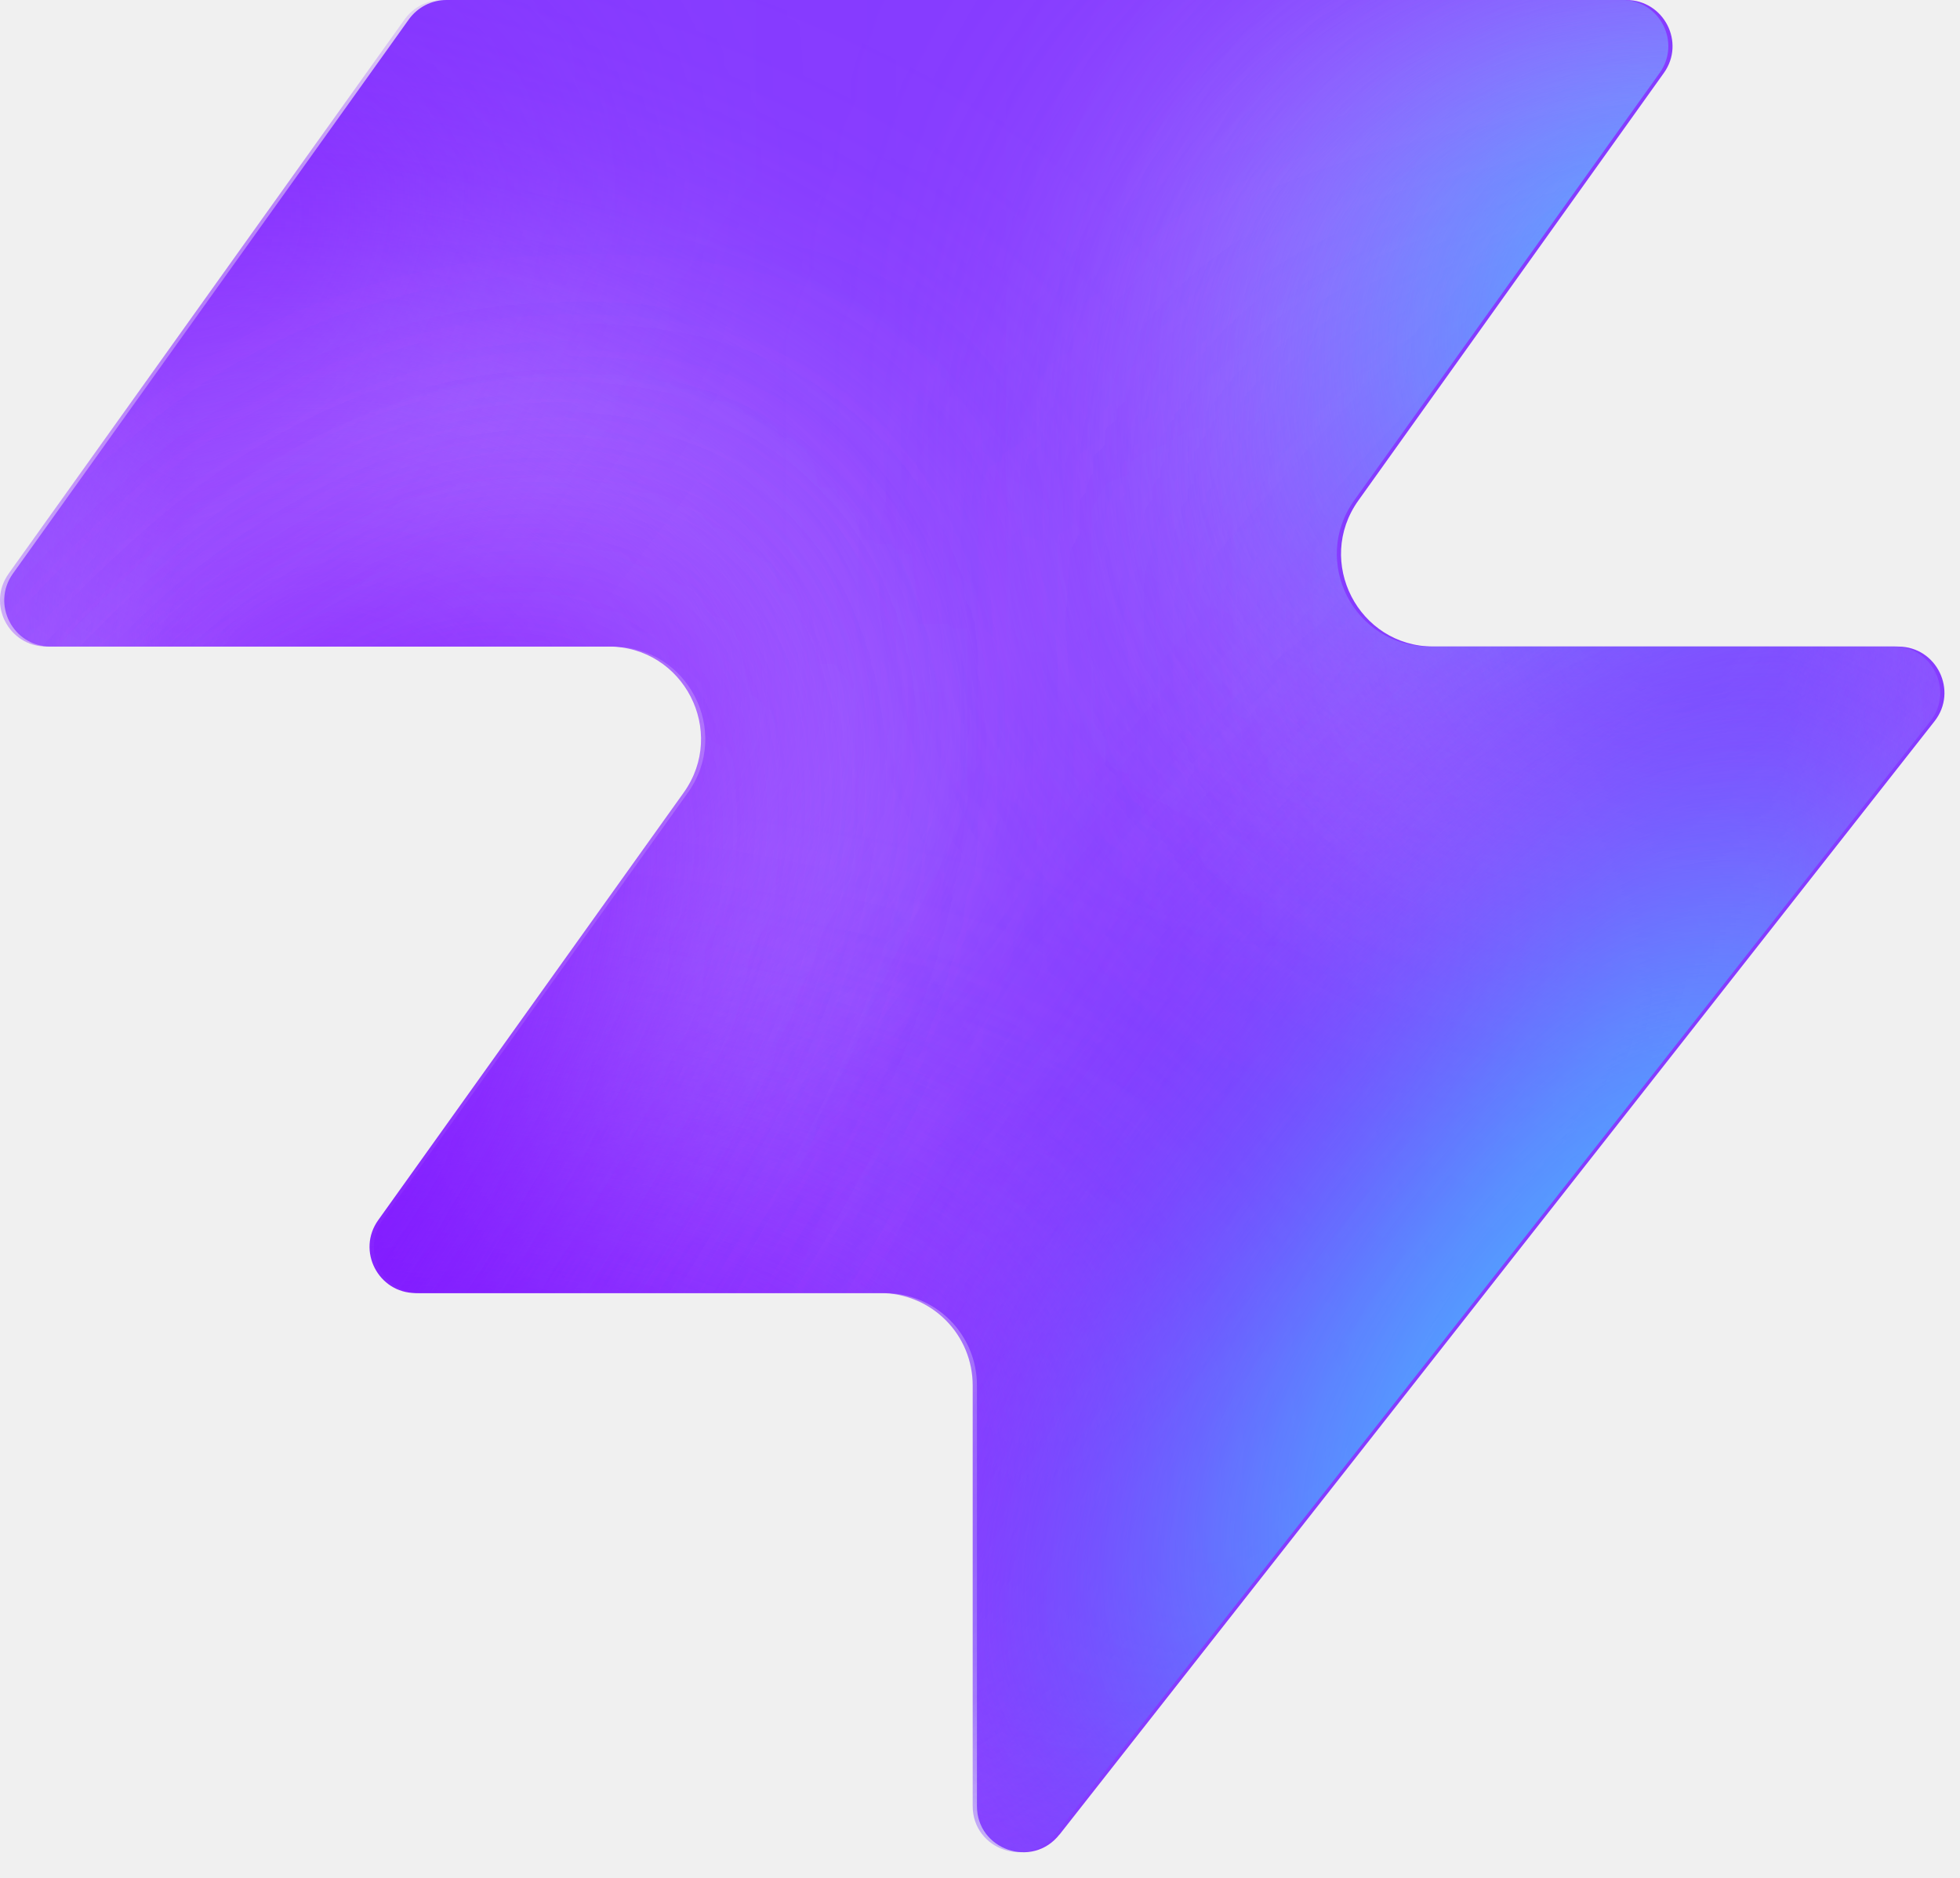
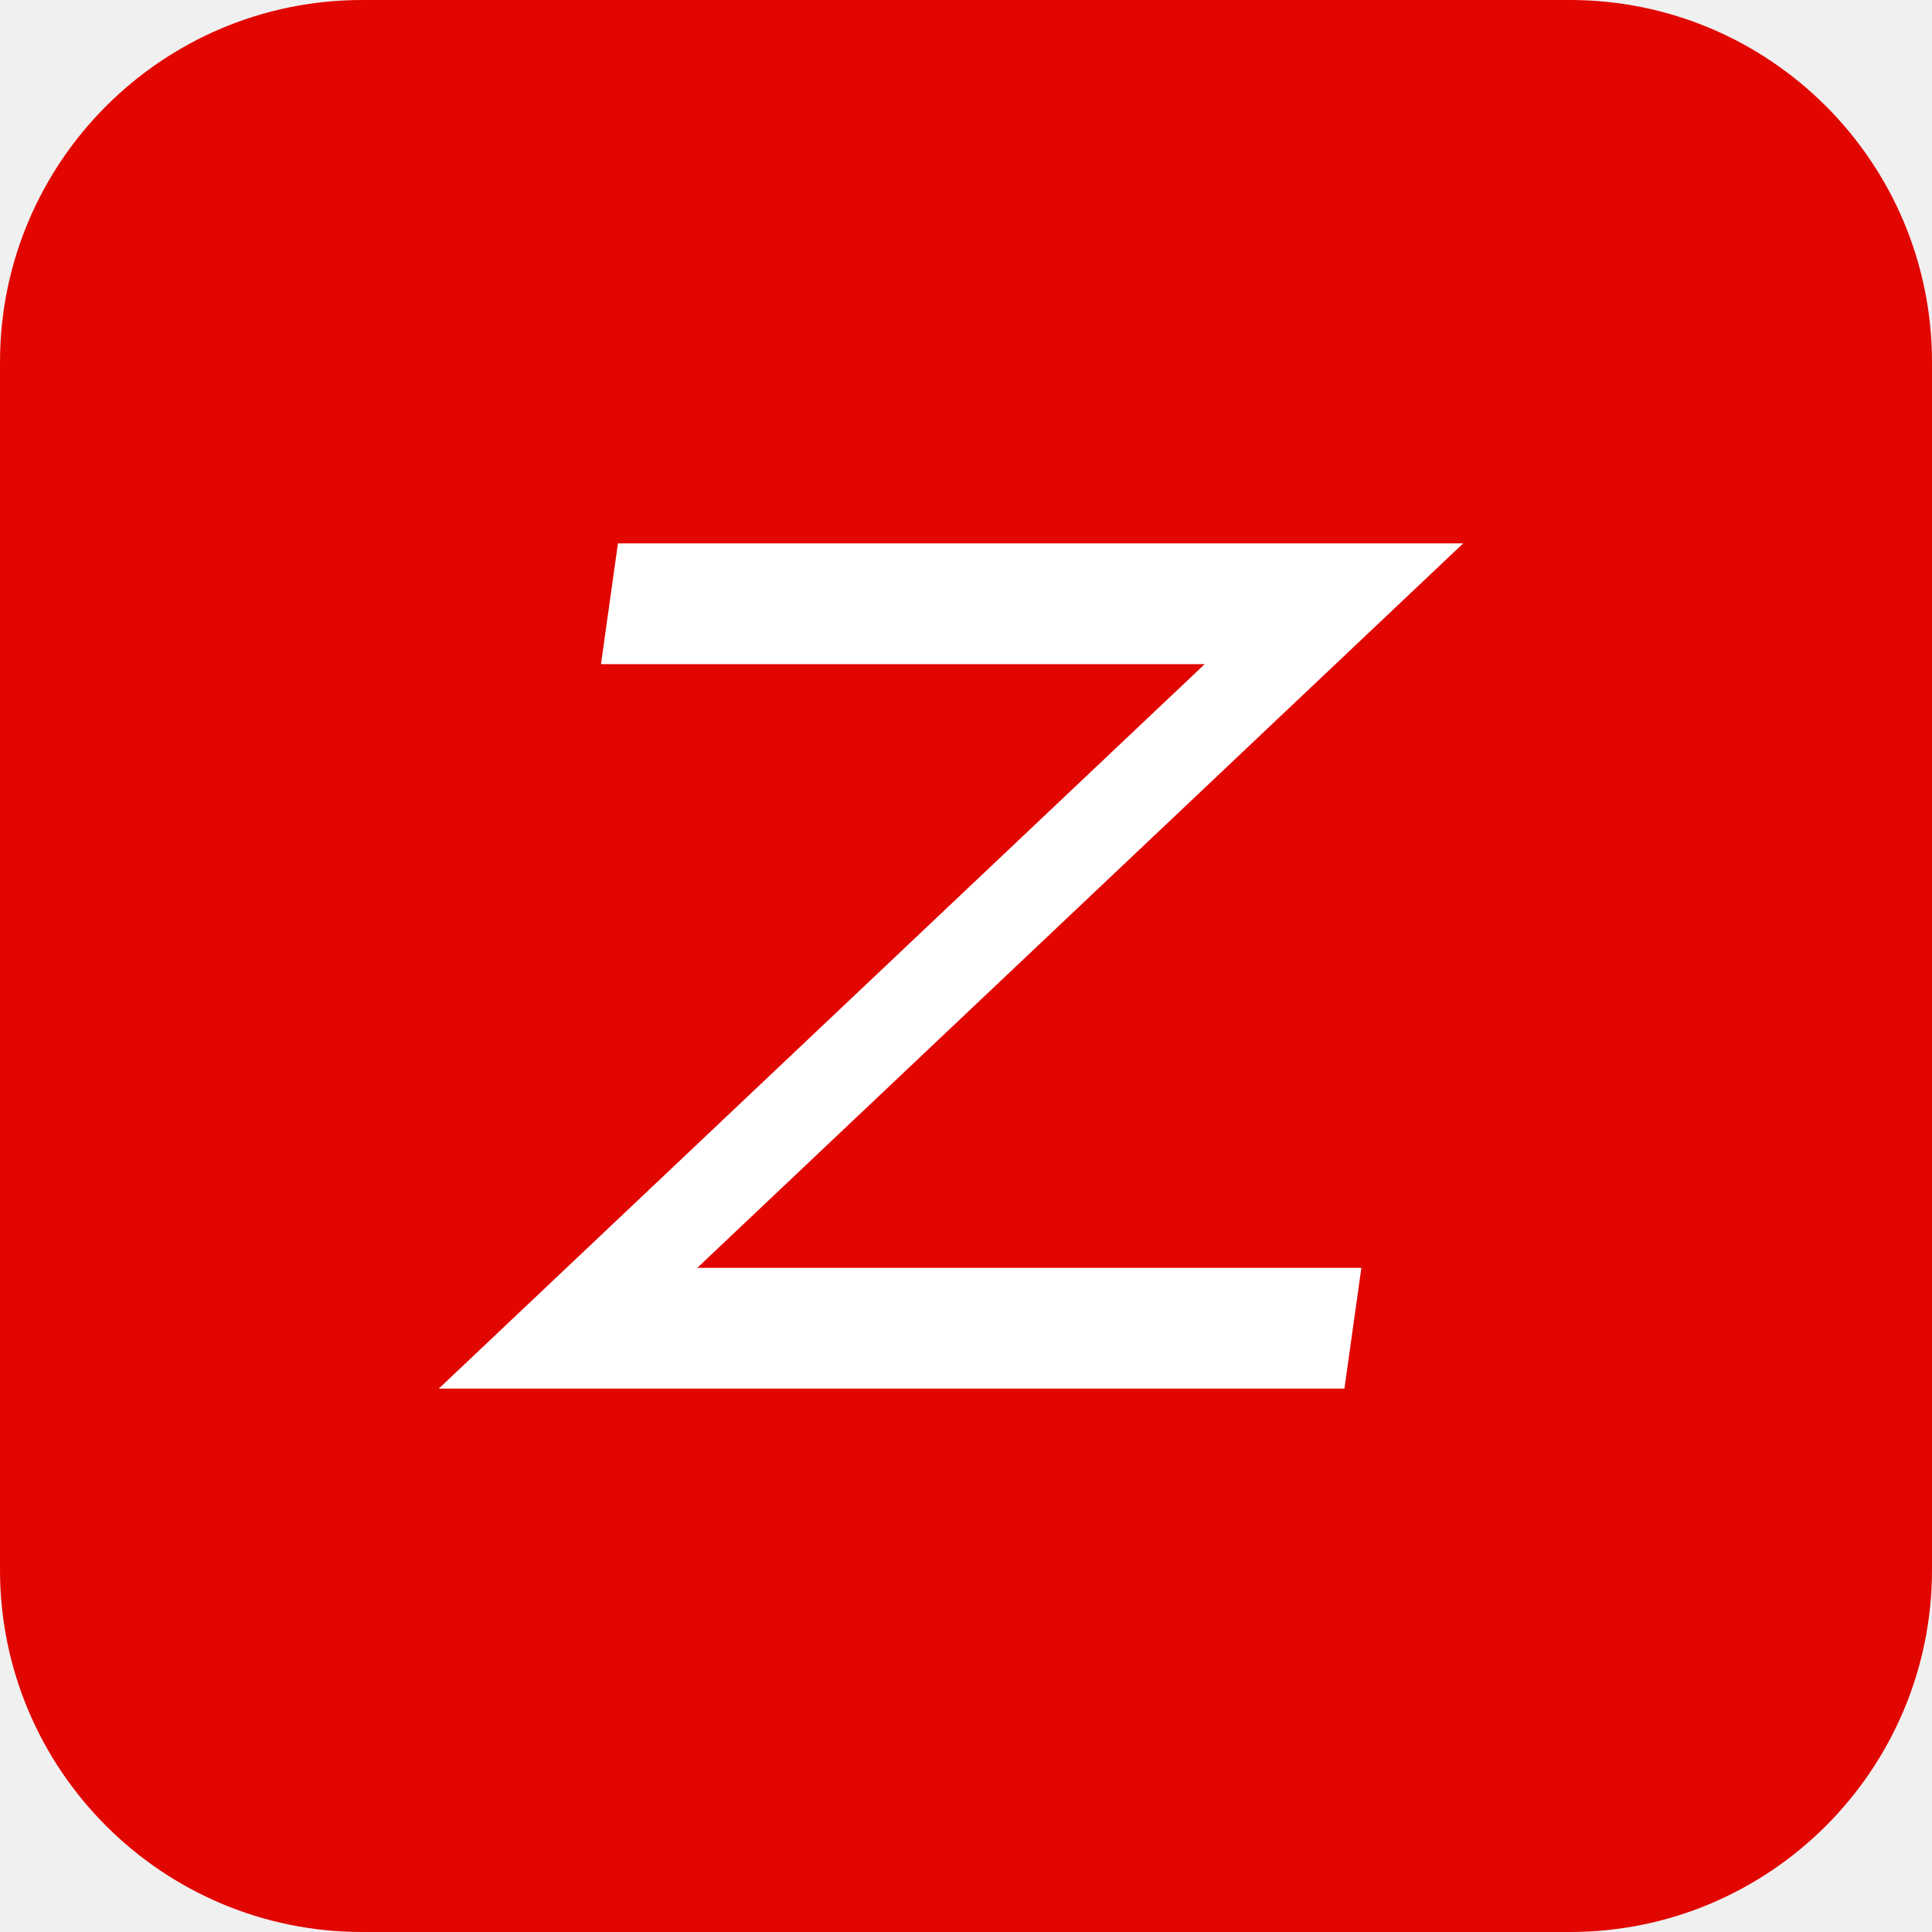
- <svg xmlns="http://www.w3.org/2000/svg" width="48" height="46" fill="none" viewBox="0 0 48 46">
-   <path fill="#863bff" d="M25.946 44.938c-.664.845-2.021.375-2.021-.698V33.937a2.26 2.26 0 0 0-2.262-2.262H10.287c-.92 0-1.456-1.04-.92-1.788l7.48-10.471c1.07-1.497 0-3.578-1.842-3.578H1.237c-.92 0-1.456-1.04-.92-1.788L10.013.474c.214-.297.556-.474.92-.474h28.894c.92 0 1.456 1.04.92 1.788l-7.48 10.471c-1.07 1.498 0 3.579 1.842 3.579h11.377c.943 0 1.473 1.088.89 1.83L25.947 44.94z" style="fill:#863bff;fill:color(display-p3 .525 .23 1);fill-opacity:1" />
-   <mask id="a" width="48" height="46" x="0" y="0" maskUnits="userSpaceOnUse" style="mask-type:alpha">
-     <path fill="#000" d="M25.842 44.938c-.664.844-2.021.375-2.021-.698V33.937a2.26 2.26 0 0 0-2.262-2.262H10.183c-.92 0-1.456-1.04-.92-1.788l7.48-10.471c1.07-1.498 0-3.579-1.842-3.579H1.133c-.92 0-1.456-1.04-.92-1.787L9.91.473c.214-.297.556-.474.92-.474h28.894c.92 0 1.456 1.04.92 1.788l-7.48 10.471c-1.07 1.498 0 3.578 1.842 3.578h11.377c.943 0 1.473 1.088.89 1.832L25.843 44.94z" style="fill:#000;fill-opacity:1" />
-   </mask>
-   <g mask="url(#a)">
-     <g filter="url(#b)">
-       <ellipse cx="5.508" cy="14.704" fill="#ede6ff" rx="5.508" ry="14.704" style="fill:#ede6ff;fill:color(display-p3 .927 .903 1);fill-opacity:1" transform="matrix(.00324 1 1 -.00324 -4.47 31.516)" />
-     </g>
-     <g filter="url(#c)">
-       <ellipse cx="10.399" cy="29.851" fill="#ede6ff" rx="10.399" ry="29.851" style="fill:#ede6ff;fill:color(display-p3 .927 .903 1);fill-opacity:1" transform="matrix(.00324 1 1 -.00324 -39.328 7.883)" />
-     </g>
-     <g filter="url(#d)">
-       <ellipse cx="5.508" cy="30.487" fill="#7e14ff" rx="5.508" ry="30.487" style="fill:#7e14ff;fill:color(display-p3 .492 .077 1);fill-opacity:1" transform="rotate(89.814 -25.913 -14.639)scale(1 -1)" />
-     </g>
-     <g filter="url(#e)">
-       <ellipse cx="5.508" cy="30.599" fill="#7e14ff" rx="5.508" ry="30.599" style="fill:#7e14ff;fill:color(display-p3 .492 .077 1);fill-opacity:1" transform="rotate(89.814 -32.644 -3.334)scale(1 -1)" />
-     </g>
-     <g filter="url(#f)">
-       <ellipse cx="5.508" cy="30.599" fill="#7e14ff" rx="5.508" ry="30.599" style="fill:#7e14ff;fill:color(display-p3 .492 .077 1);fill-opacity:1" transform="matrix(.00324 1 1 -.00324 -34.34 30.47)" />
-     </g>
-     <g filter="url(#g)">
-       <ellipse cx="14.072" cy="22.078" fill="#ede6ff" rx="14.072" ry="22.078" style="fill:#ede6ff;fill:color(display-p3 .927 .903 1);fill-opacity:1" transform="rotate(93.35 24.506 48.493)scale(-1 1)" />
-     </g>
-     <g filter="url(#h)">
-       <ellipse cx="3.47" cy="21.501" fill="#7e14ff" rx="3.47" ry="21.501" style="fill:#7e14ff;fill:color(display-p3 .492 .077 1);fill-opacity:1" transform="rotate(89.009 28.708 47.59)scale(-1 1)" />
-     </g>
-     <g filter="url(#i)">
-       <ellipse cx="3.47" cy="21.501" fill="#7e14ff" rx="3.47" ry="21.501" style="fill:#7e14ff;fill:color(display-p3 .492 .077 1);fill-opacity:1" transform="rotate(89.009 28.708 47.59)scale(-1 1)" />
-     </g>
-     <g filter="url(#j)">
-       <ellipse cx=".387" cy="8.972" fill="#7e14ff" rx="4.407" ry="29.108" style="fill:#7e14ff;fill:color(display-p3 .492 .077 1);fill-opacity:1" transform="rotate(39.51 .387 8.972)" />
-     </g>
-     <g filter="url(#k)">
-       <ellipse cx="47.523" cy="-6.092" fill="#7e14ff" rx="4.407" ry="29.108" style="fill:#7e14ff;fill:color(display-p3 .492 .077 1);fill-opacity:1" transform="rotate(37.892 47.523 -6.092)" />
-     </g>
-     <g filter="url(#l)">
-       <ellipse cx="41.412" cy="6.333" fill="#47bfff" rx="5.971" ry="9.665" style="fill:#47bfff;fill:color(display-p3 .28 .748 1);fill-opacity:1" transform="rotate(37.892 41.412 6.333)" />
-     </g>
-     <g filter="url(#m)">
-       <ellipse cx="-1.879" cy="38.332" fill="#7e14ff" rx="4.407" ry="29.108" style="fill:#7e14ff;fill:color(display-p3 .492 .077 1);fill-opacity:1" transform="rotate(37.892 -1.88 38.332)" />
-     </g>
-     <g filter="url(#n)">
-       <ellipse cx="-1.879" cy="38.332" fill="#7e14ff" rx="4.407" ry="29.108" style="fill:#7e14ff;fill:color(display-p3 .492 .077 1);fill-opacity:1" transform="rotate(37.892 -1.88 38.332)" />
-     </g>
-     <g filter="url(#o)">
-       <ellipse cx="35.651" cy="29.907" fill="#7e14ff" rx="4.407" ry="29.108" style="fill:#7e14ff;fill:color(display-p3 .492 .077 1);fill-opacity:1" transform="rotate(37.892 35.651 29.907)" />
-     </g>
-     <g filter="url(#p)">
-       <ellipse cx="38.418" cy="32.4" fill="#47bfff" rx="5.971" ry="15.297" style="fill:#47bfff;fill:color(display-p3 .28 .748 1);fill-opacity:1" transform="rotate(37.892 38.418 32.4)" />
-     </g>
-   </g>
-   <defs>
-     <filter id="b" width="60.045" height="41.654" x="-19.77" y="16.149" color-interpolation-filters="sRGB" filterUnits="userSpaceOnUse">
-       <feFlood flood-opacity="0" result="BackgroundImageFix" />
-       <feBlend in="SourceGraphic" in2="BackgroundImageFix" result="shape" />
-       <feGaussianBlur result="effect1_foregroundBlur_2002_17158" stdDeviation="7.659" />
-     </filter>
-     <filter id="c" width="90.34" height="51.437" x="-54.613" y="-7.533" color-interpolation-filters="sRGB" filterUnits="userSpaceOnUse">
-       <feFlood flood-opacity="0" result="BackgroundImageFix" />
-       <feBlend in="SourceGraphic" in2="BackgroundImageFix" result="shape" />
-       <feGaussianBlur result="effect1_foregroundBlur_2002_17158" stdDeviation="7.659" />
-     </filter>
-     <filter id="d" width="79.355" height="29.4" x="-49.64" y="2.03" color-interpolation-filters="sRGB" filterUnits="userSpaceOnUse">
-       <feFlood flood-opacity="0" result="BackgroundImageFix" />
-       <feBlend in="SourceGraphic" in2="BackgroundImageFix" result="shape" />
-       <feGaussianBlur result="effect1_foregroundBlur_2002_17158" stdDeviation="4.596" />
-     </filter>
-     <filter id="e" width="79.579" height="29.4" x="-45.045" y="20.029" color-interpolation-filters="sRGB" filterUnits="userSpaceOnUse">
-       <feFlood flood-opacity="0" result="BackgroundImageFix" />
-       <feBlend in="SourceGraphic" in2="BackgroundImageFix" result="shape" />
-       <feGaussianBlur result="effect1_foregroundBlur_2002_17158" stdDeviation="4.596" />
-     </filter>
-     <filter id="f" width="79.579" height="29.4" x="-43.513" y="21.178" color-interpolation-filters="sRGB" filterUnits="userSpaceOnUse">
-       <feFlood flood-opacity="0" result="BackgroundImageFix" />
-       <feBlend in="SourceGraphic" in2="BackgroundImageFix" result="shape" />
-       <feGaussianBlur result="effect1_foregroundBlur_2002_17158" stdDeviation="4.596" />
-     </filter>
-     <filter id="g" width="74.749" height="58.852" x="15.756" y="-17.901" color-interpolation-filters="sRGB" filterUnits="userSpaceOnUse">
-       <feFlood flood-opacity="0" result="BackgroundImageFix" />
-       <feBlend in="SourceGraphic" in2="BackgroundImageFix" result="shape" />
-       <feGaussianBlur result="effect1_foregroundBlur_2002_17158" stdDeviation="7.659" />
-     </filter>
-     <filter id="h" width="61.377" height="25.362" x="23.548" y="2.284" color-interpolation-filters="sRGB" filterUnits="userSpaceOnUse">
-       <feFlood flood-opacity="0" result="BackgroundImageFix" />
-       <feBlend in="SourceGraphic" in2="BackgroundImageFix" result="shape" />
-       <feGaussianBlur result="effect1_foregroundBlur_2002_17158" stdDeviation="4.596" />
-     </filter>
-     <filter id="i" width="61.377" height="25.362" x="23.548" y="2.284" color-interpolation-filters="sRGB" filterUnits="userSpaceOnUse">
-       <feFlood flood-opacity="0" result="BackgroundImageFix" />
-       <feBlend in="SourceGraphic" in2="BackgroundImageFix" result="shape" />
-       <feGaussianBlur result="effect1_foregroundBlur_2002_17158" stdDeviation="4.596" />
-     </filter>
-     <filter id="j" width="56.045" height="63.649" x="-27.636" y="-22.853" color-interpolation-filters="sRGB" filterUnits="userSpaceOnUse">
-       <feFlood flood-opacity="0" result="BackgroundImageFix" />
-       <feBlend in="SourceGraphic" in2="BackgroundImageFix" result="shape" />
-       <feGaussianBlur result="effect1_foregroundBlur_2002_17158" stdDeviation="4.596" />
-     </filter>
-     <filter id="k" width="54.814" height="64.646" x="20.116" y="-38.415" color-interpolation-filters="sRGB" filterUnits="userSpaceOnUse">
-       <feFlood flood-opacity="0" result="BackgroundImageFix" />
-       <feBlend in="SourceGraphic" in2="BackgroundImageFix" result="shape" />
-       <feGaussianBlur result="effect1_foregroundBlur_2002_17158" stdDeviation="4.596" />
-     </filter>
-     <filter id="l" width="33.541" height="35.313" x="24.641" y="-11.323" color-interpolation-filters="sRGB" filterUnits="userSpaceOnUse">
-       <feFlood flood-opacity="0" result="BackgroundImageFix" />
-       <feBlend in="SourceGraphic" in2="BackgroundImageFix" result="shape" />
-       <feGaussianBlur result="effect1_foregroundBlur_2002_17158" stdDeviation="4.596" />
-     </filter>
-     <filter id="m" width="54.814" height="64.646" x="-29.286" y="6.009" color-interpolation-filters="sRGB" filterUnits="userSpaceOnUse">
-       <feFlood flood-opacity="0" result="BackgroundImageFix" />
-       <feBlend in="SourceGraphic" in2="BackgroundImageFix" result="shape" />
-       <feGaussianBlur result="effect1_foregroundBlur_2002_17158" stdDeviation="4.596" />
-     </filter>
-     <filter id="n" width="54.814" height="64.646" x="-29.286" y="6.009" color-interpolation-filters="sRGB" filterUnits="userSpaceOnUse">
-       <feFlood flood-opacity="0" result="BackgroundImageFix" />
-       <feBlend in="SourceGraphic" in2="BackgroundImageFix" result="shape" />
-       <feGaussianBlur result="effect1_foregroundBlur_2002_17158" stdDeviation="4.596" />
-     </filter>
-     <filter id="o" width="54.814" height="64.646" x="8.244" y="-2.416" color-interpolation-filters="sRGB" filterUnits="userSpaceOnUse">
-       <feFlood flood-opacity="0" result="BackgroundImageFix" />
-       <feBlend in="SourceGraphic" in2="BackgroundImageFix" result="shape" />
-       <feGaussianBlur result="effect1_foregroundBlur_2002_17158" stdDeviation="4.596" />
-     </filter>
-     <filter id="p" width="39.409" height="43.623" x="18.713" y="10.588" color-interpolation-filters="sRGB" filterUnits="userSpaceOnUse">
-       <feFlood flood-opacity="0" result="BackgroundImageFix" />
-       <feBlend in="SourceGraphic" in2="BackgroundImageFix" result="shape" />
-       <feGaussianBlur result="effect1_foregroundBlur_2002_17158" stdDeviation="4.596" />
-     </filter>
-   </defs>
+ <svg xmlns="http://www.w3.org/2000/svg" viewBox="0 0 64 64">
+   <rect width="64" height="64" rx="12" fill="#e10600" />
+   <path d="M18 18h28L24 42h22v4H16l22-24H18z" fill="#fff" transform="skewX(-8) translate(5 0)" />
</svg>
